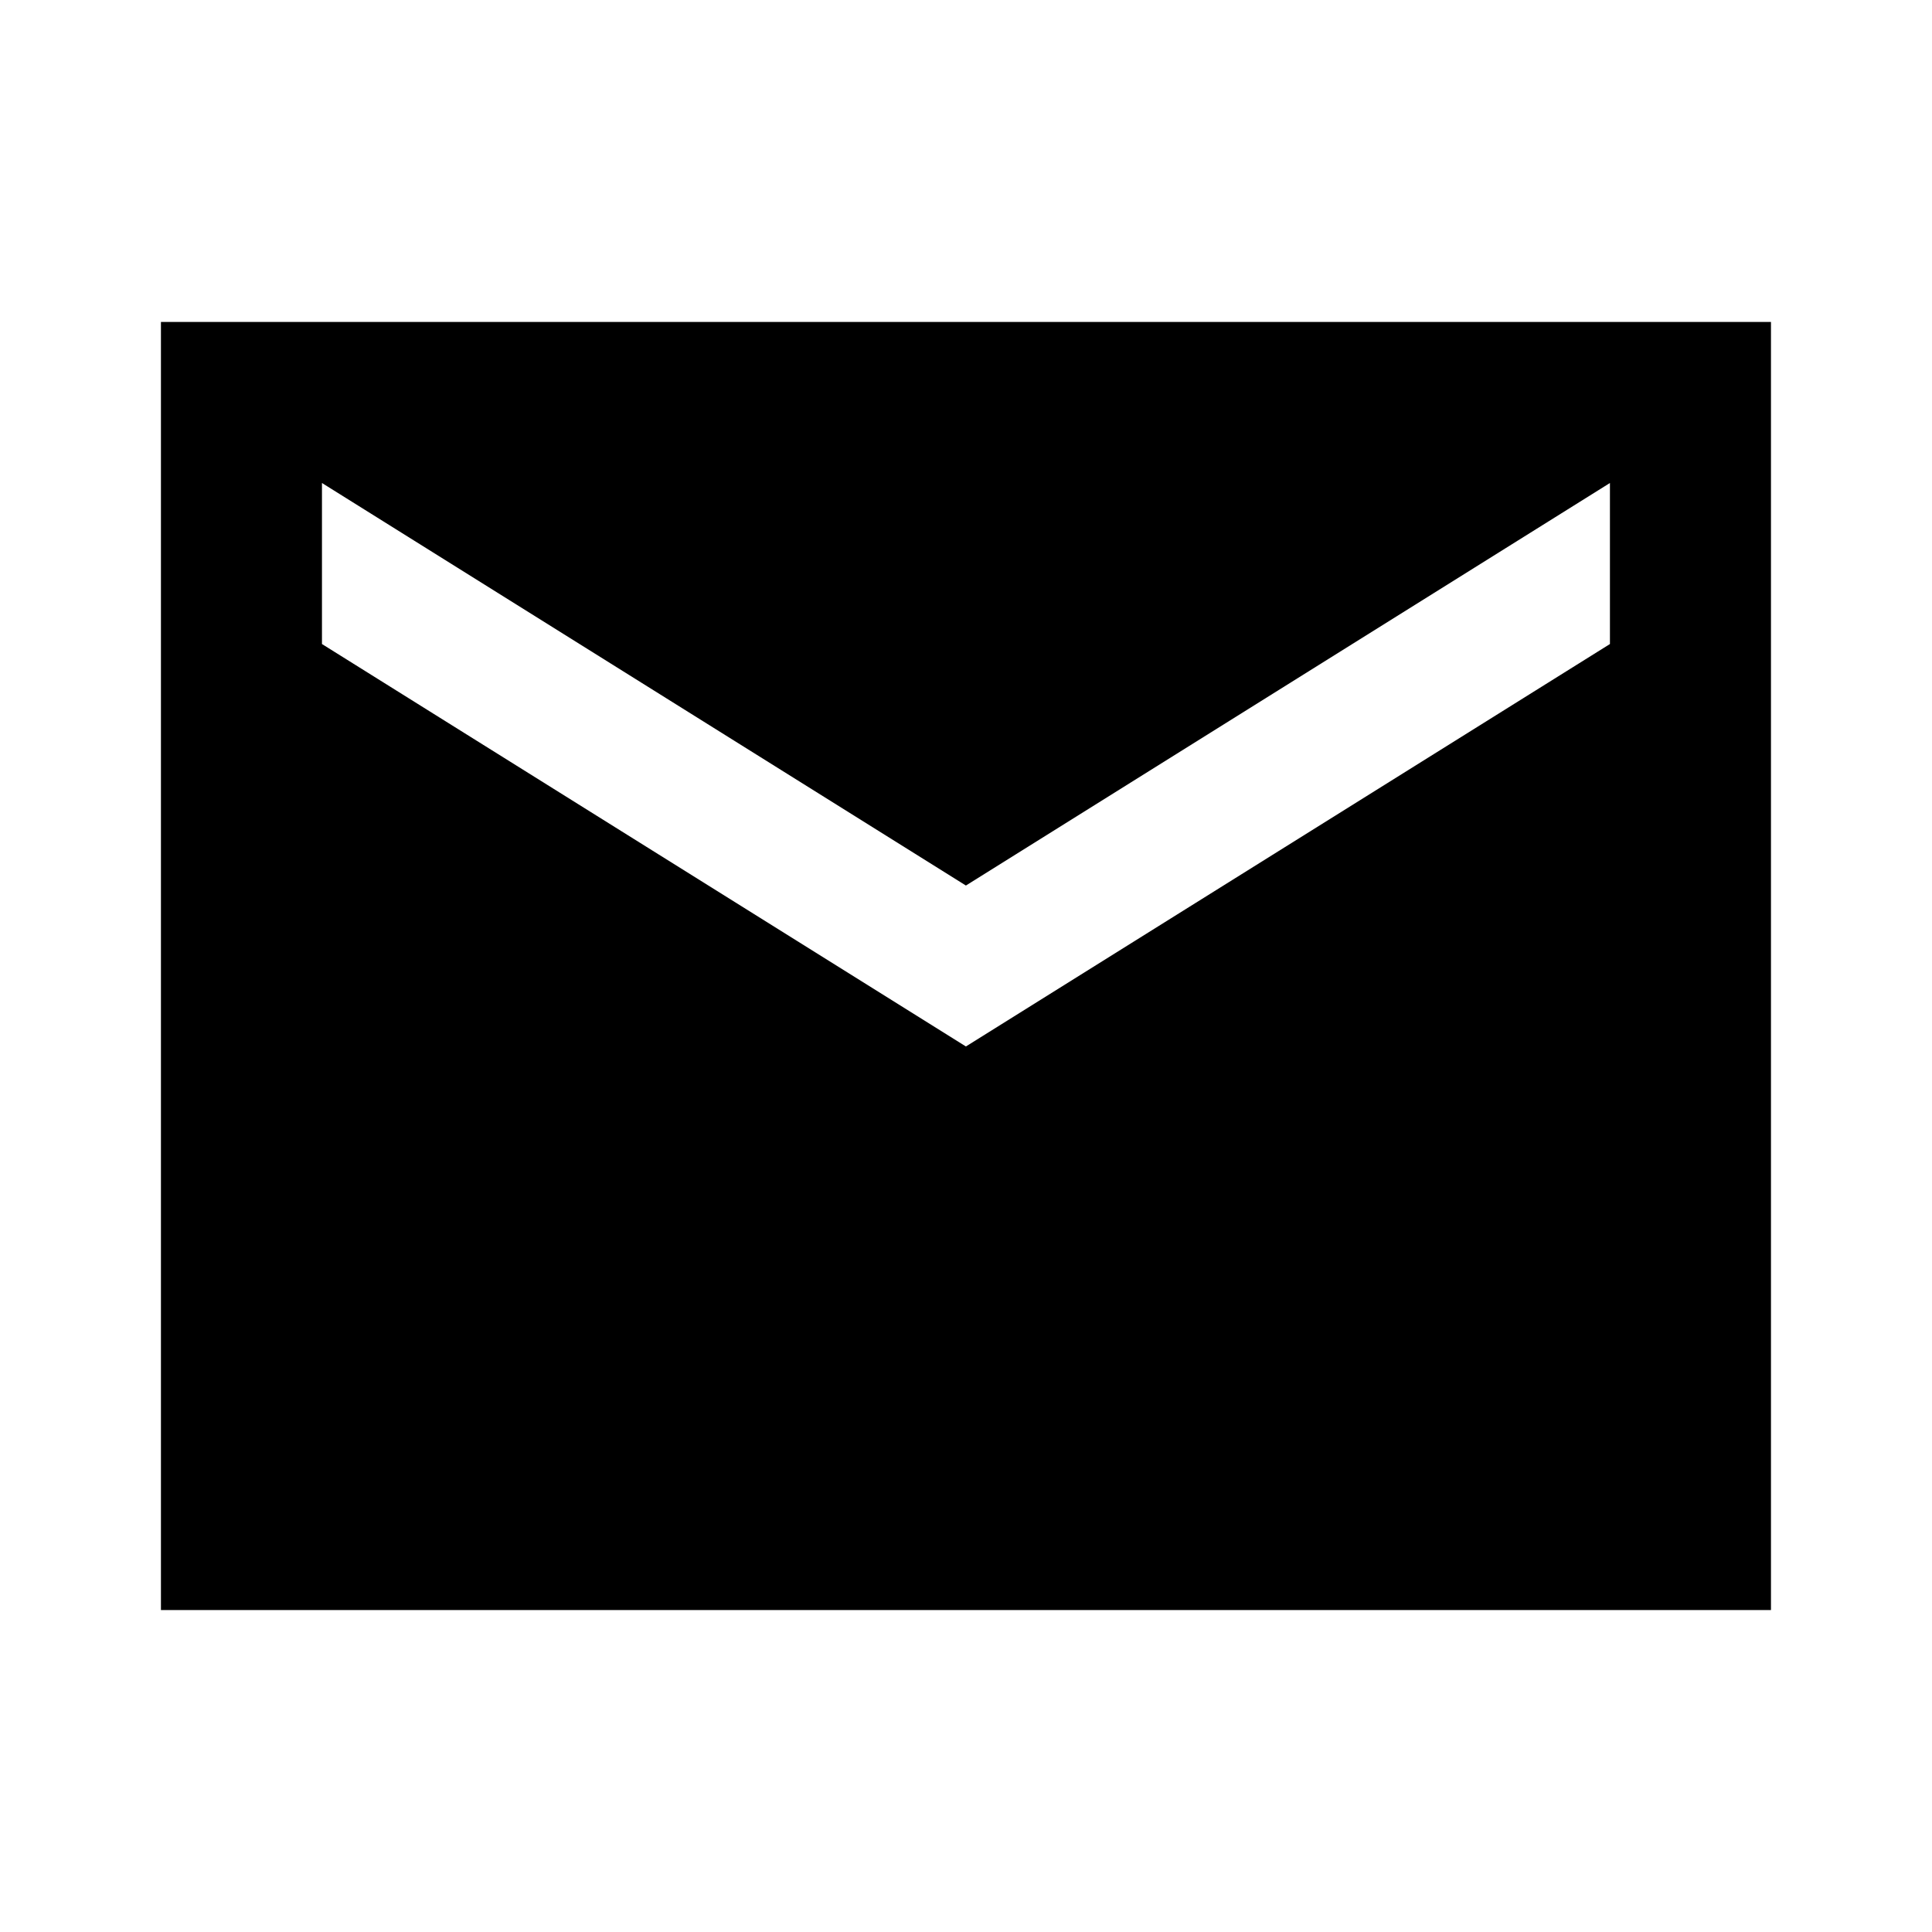
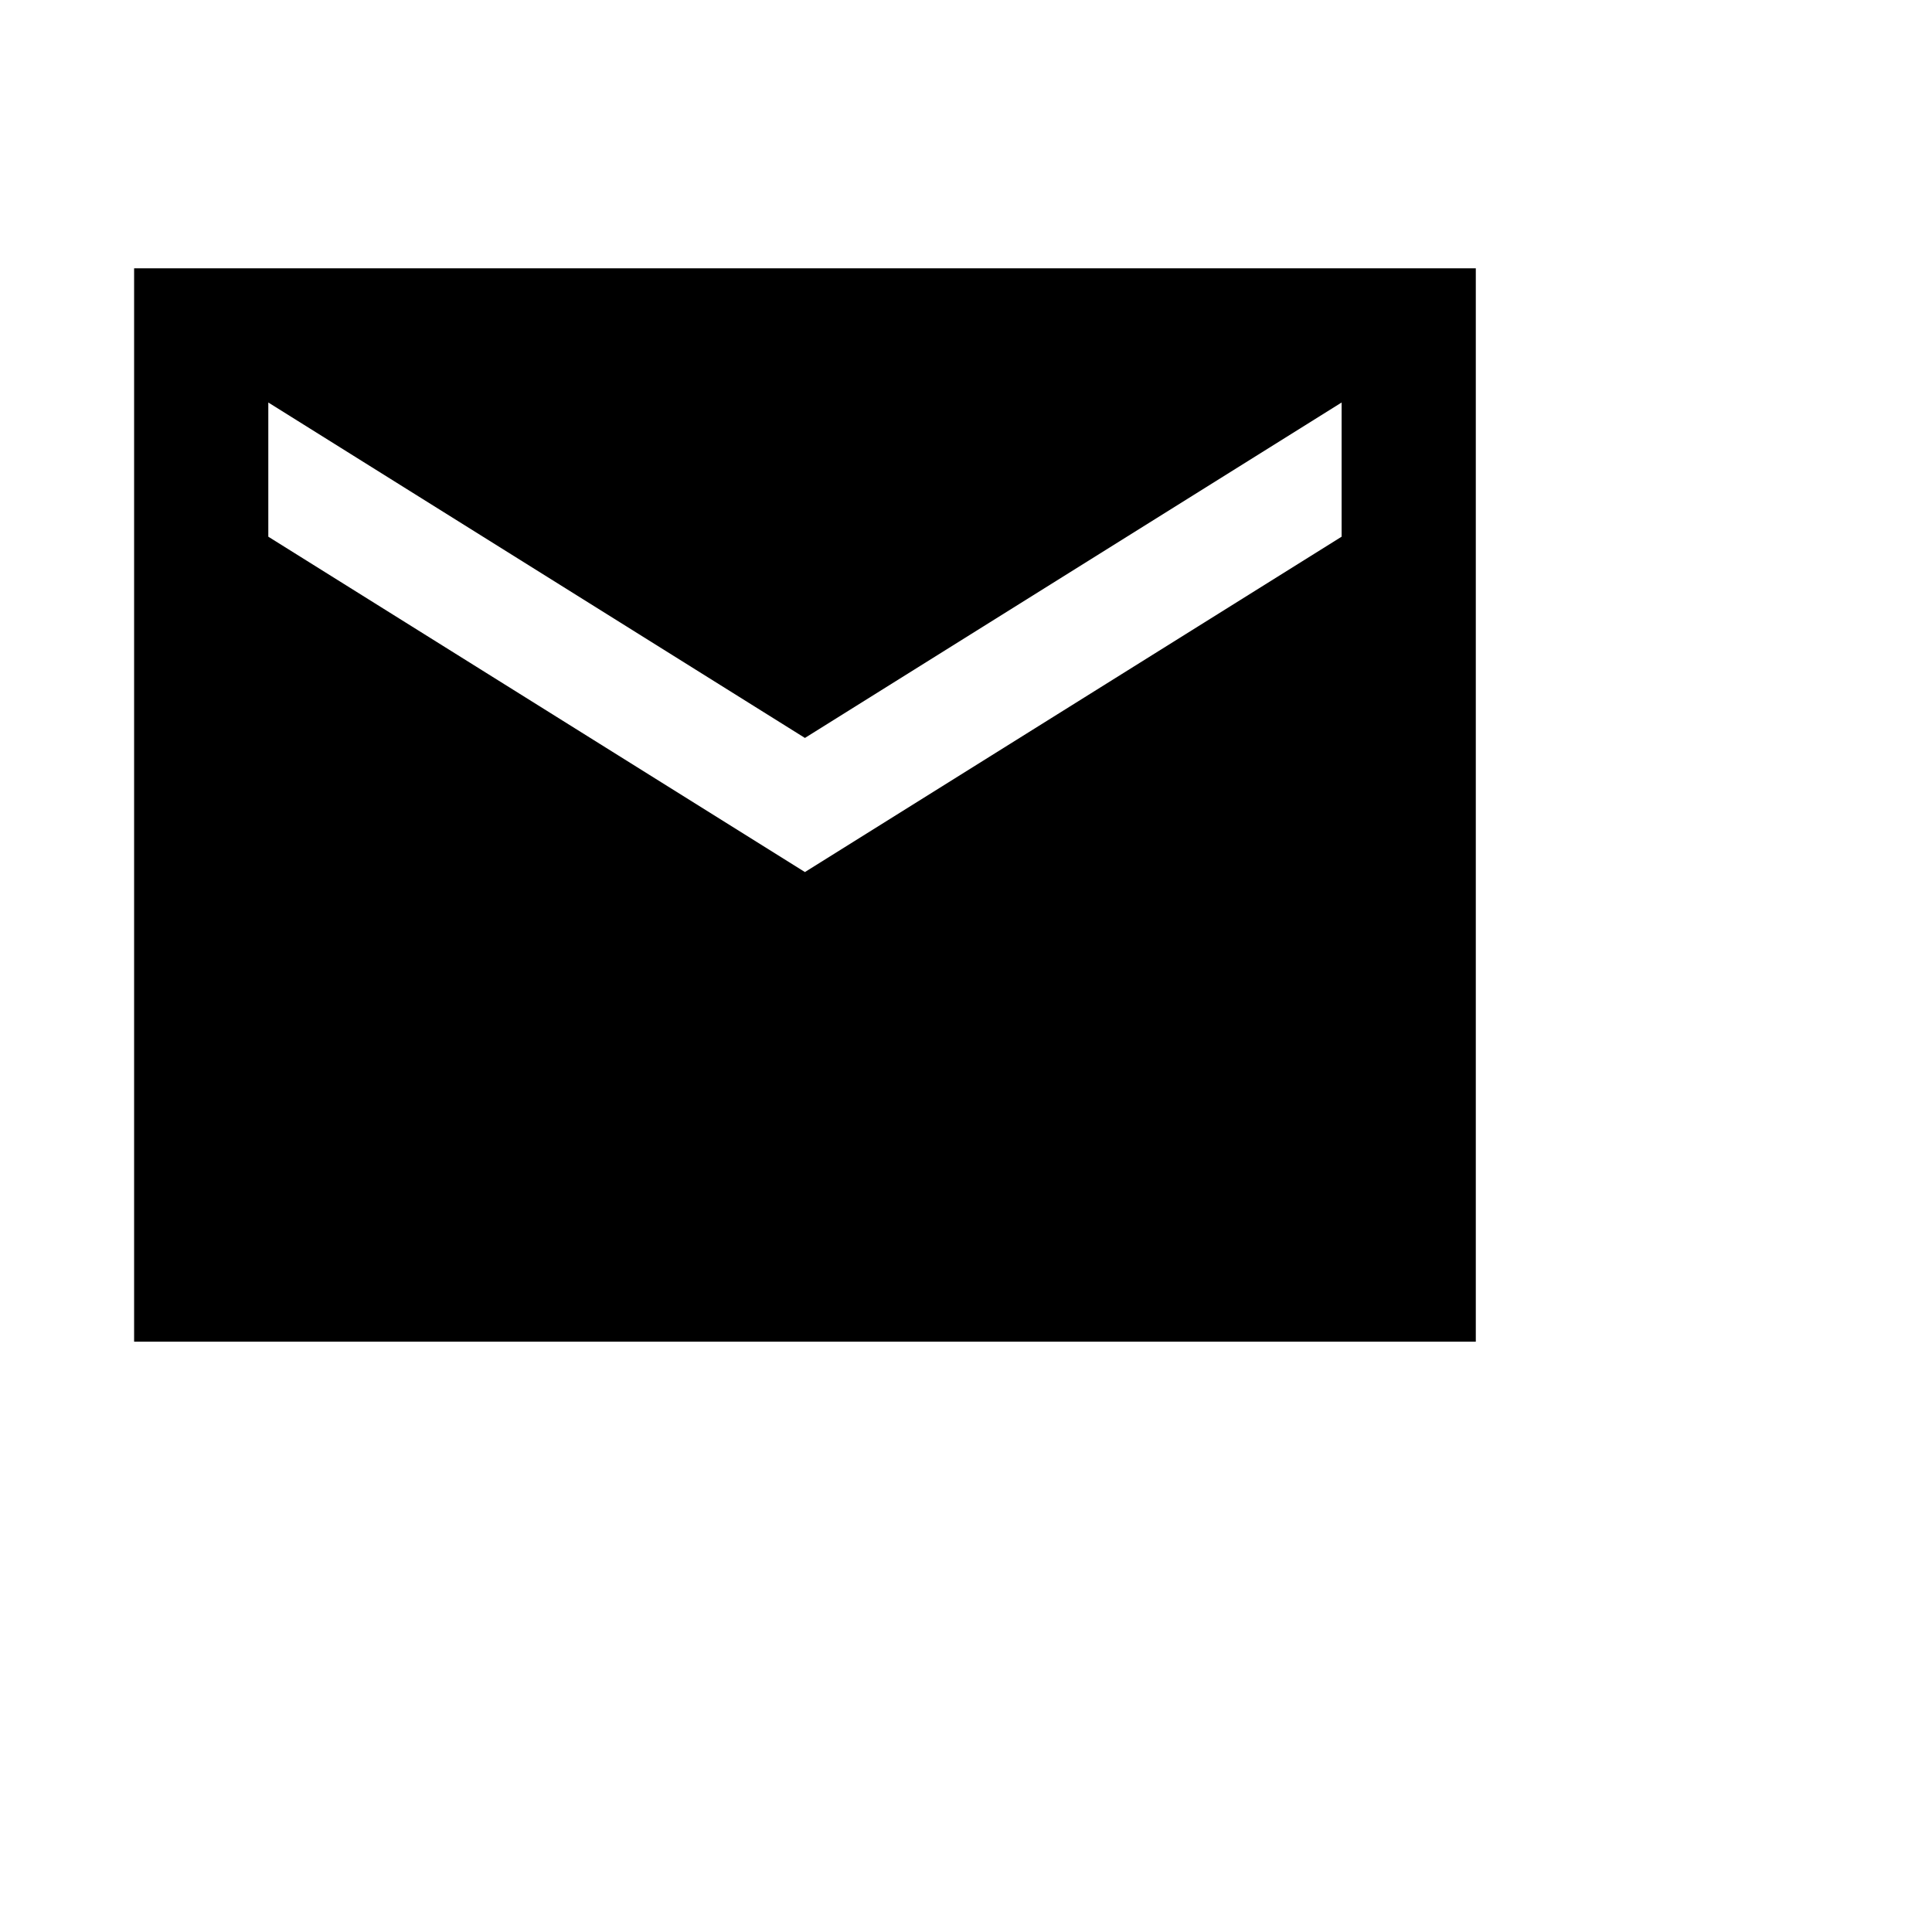
- <svg xmlns="http://www.w3.org/2000/svg" viewBox="0 0 20 20" id="img">
+ <svg xmlns="http://www.w3.org/2000/svg" viewBox="0 0 24 24" id="img">
  <g clip-path="url(#clip0_362_1638)">
    <path d="M18.333 3.333H1.666V16.667H18.333V3.333ZM16.666 6.667L9.999 10.833L3.333 6.667V5L9.999 9.167L16.666 5V6.667Z" fill="currentColor" />
  </g>
  <defs>
    <clipPath id="clip0_362_1638">
      <rect width="20" height="20" />
    </clipPath>
  </defs>
</svg>
